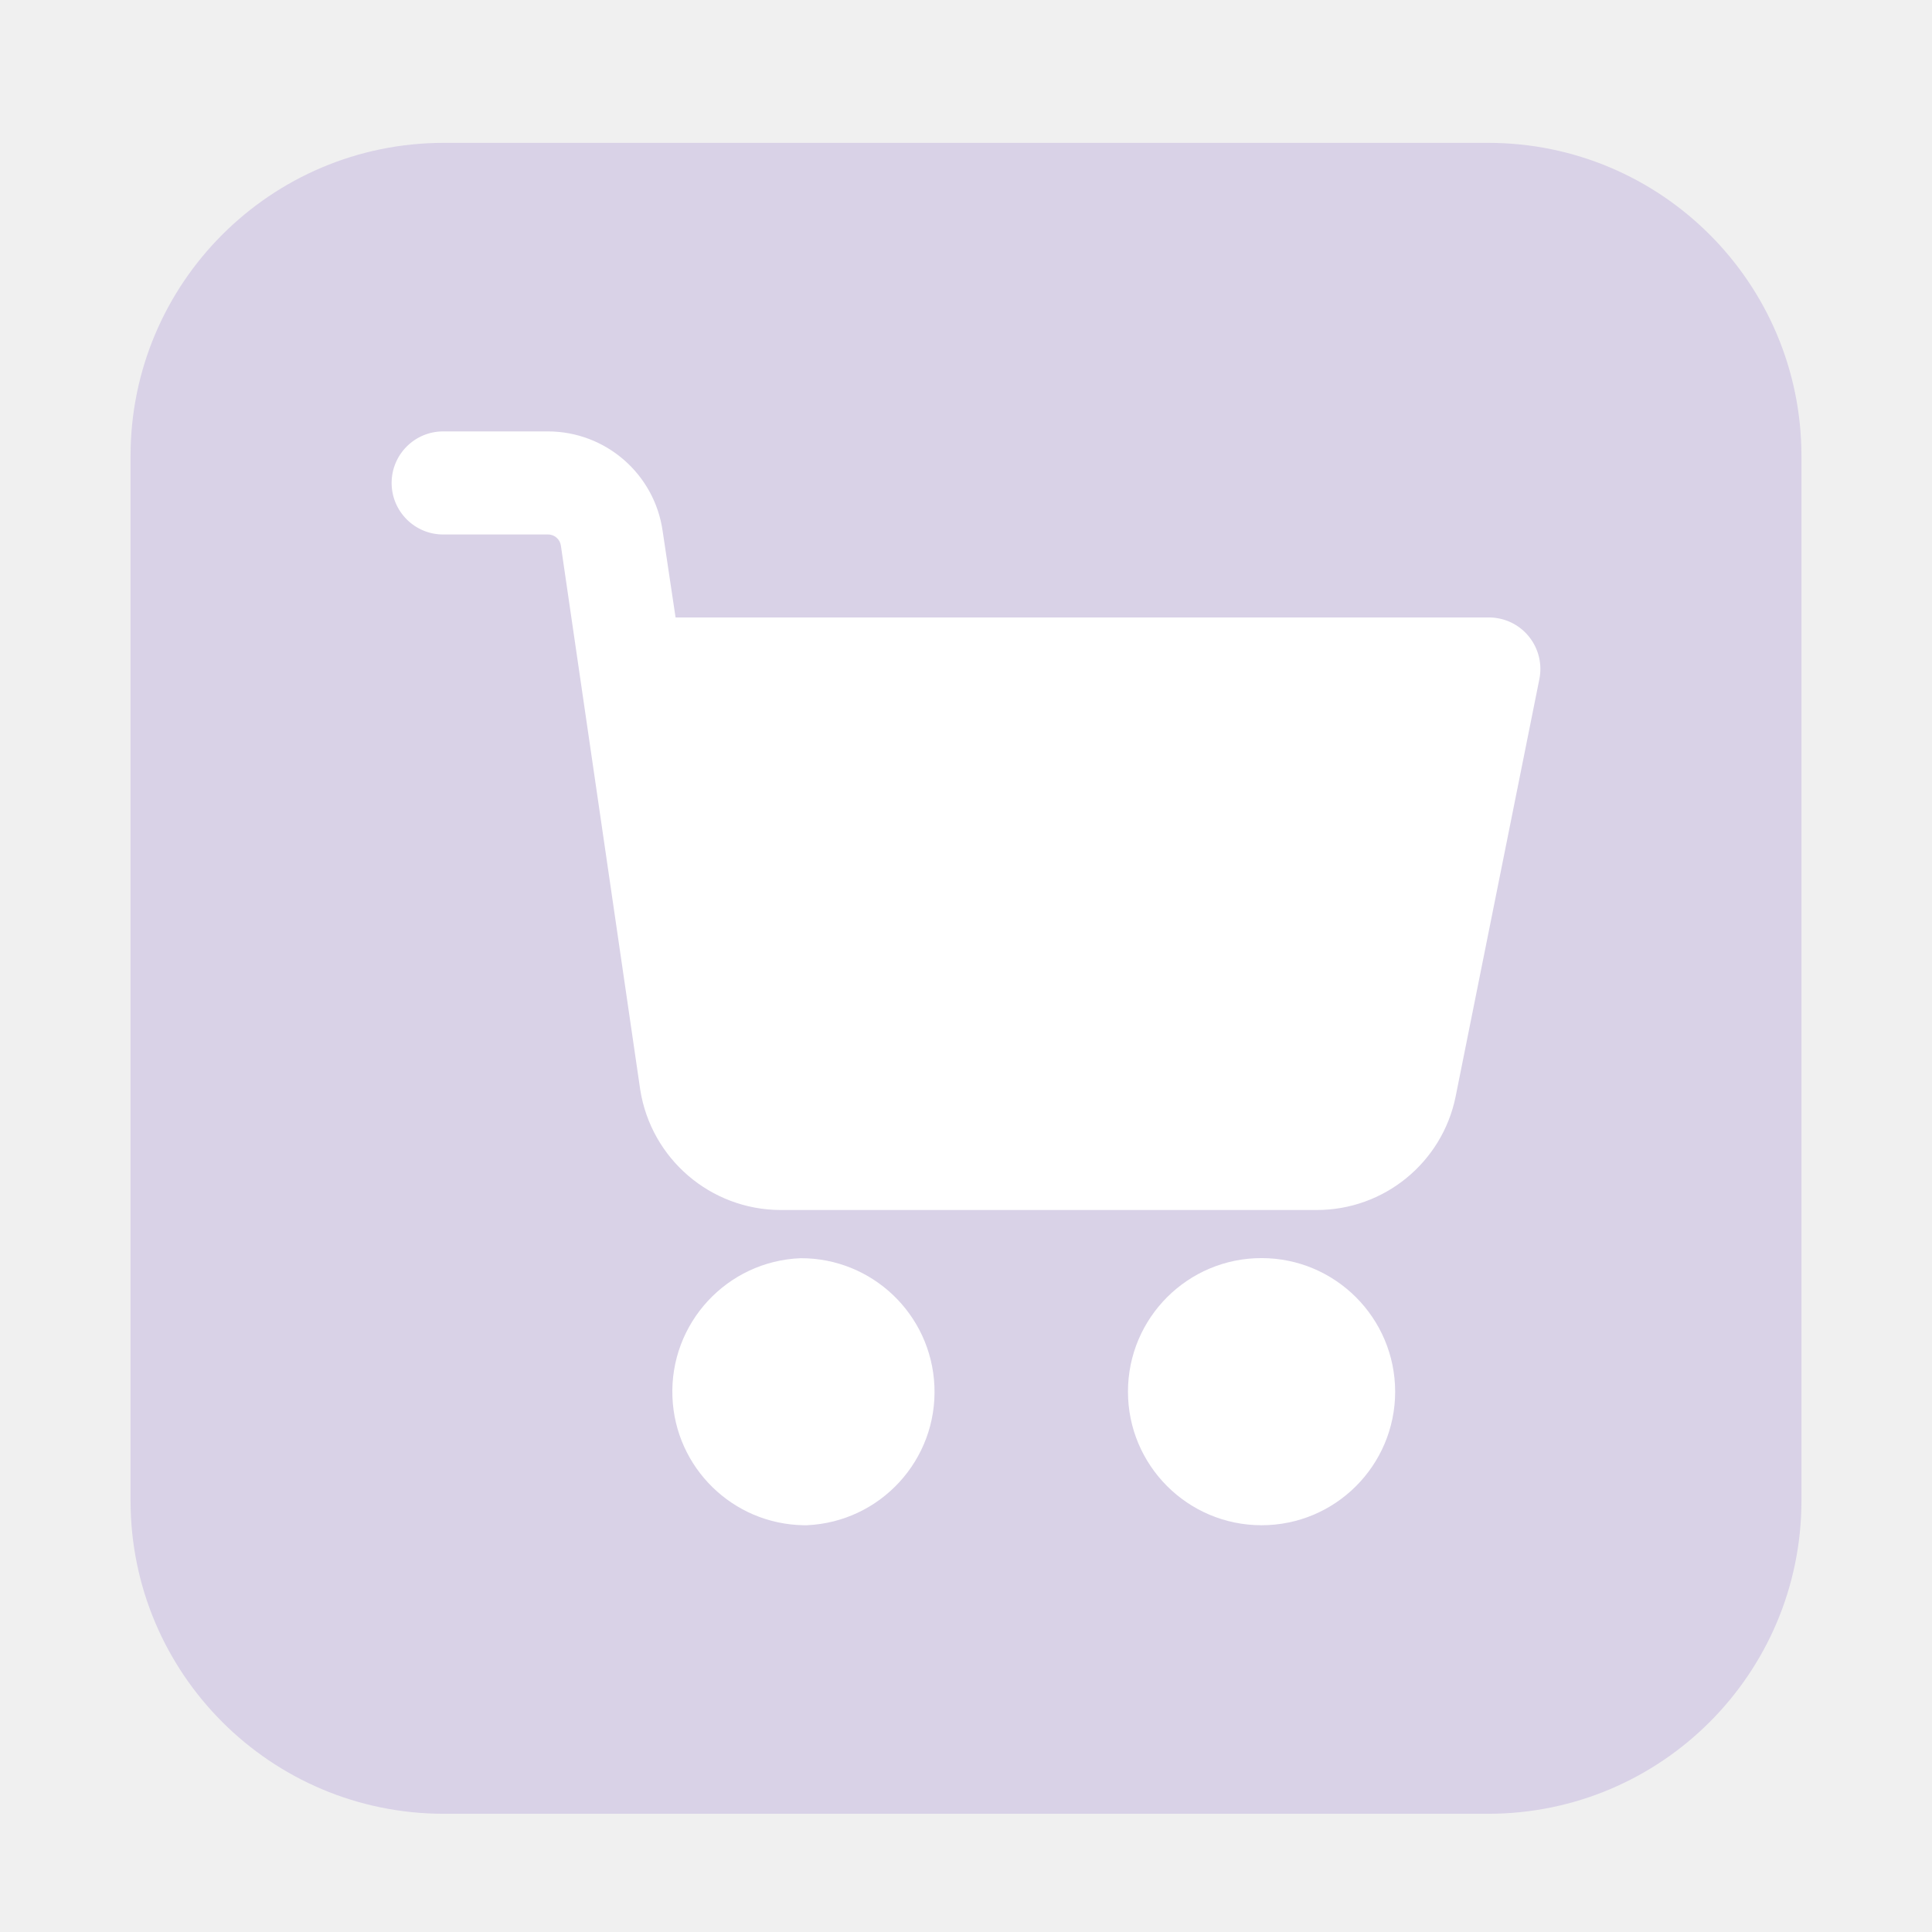
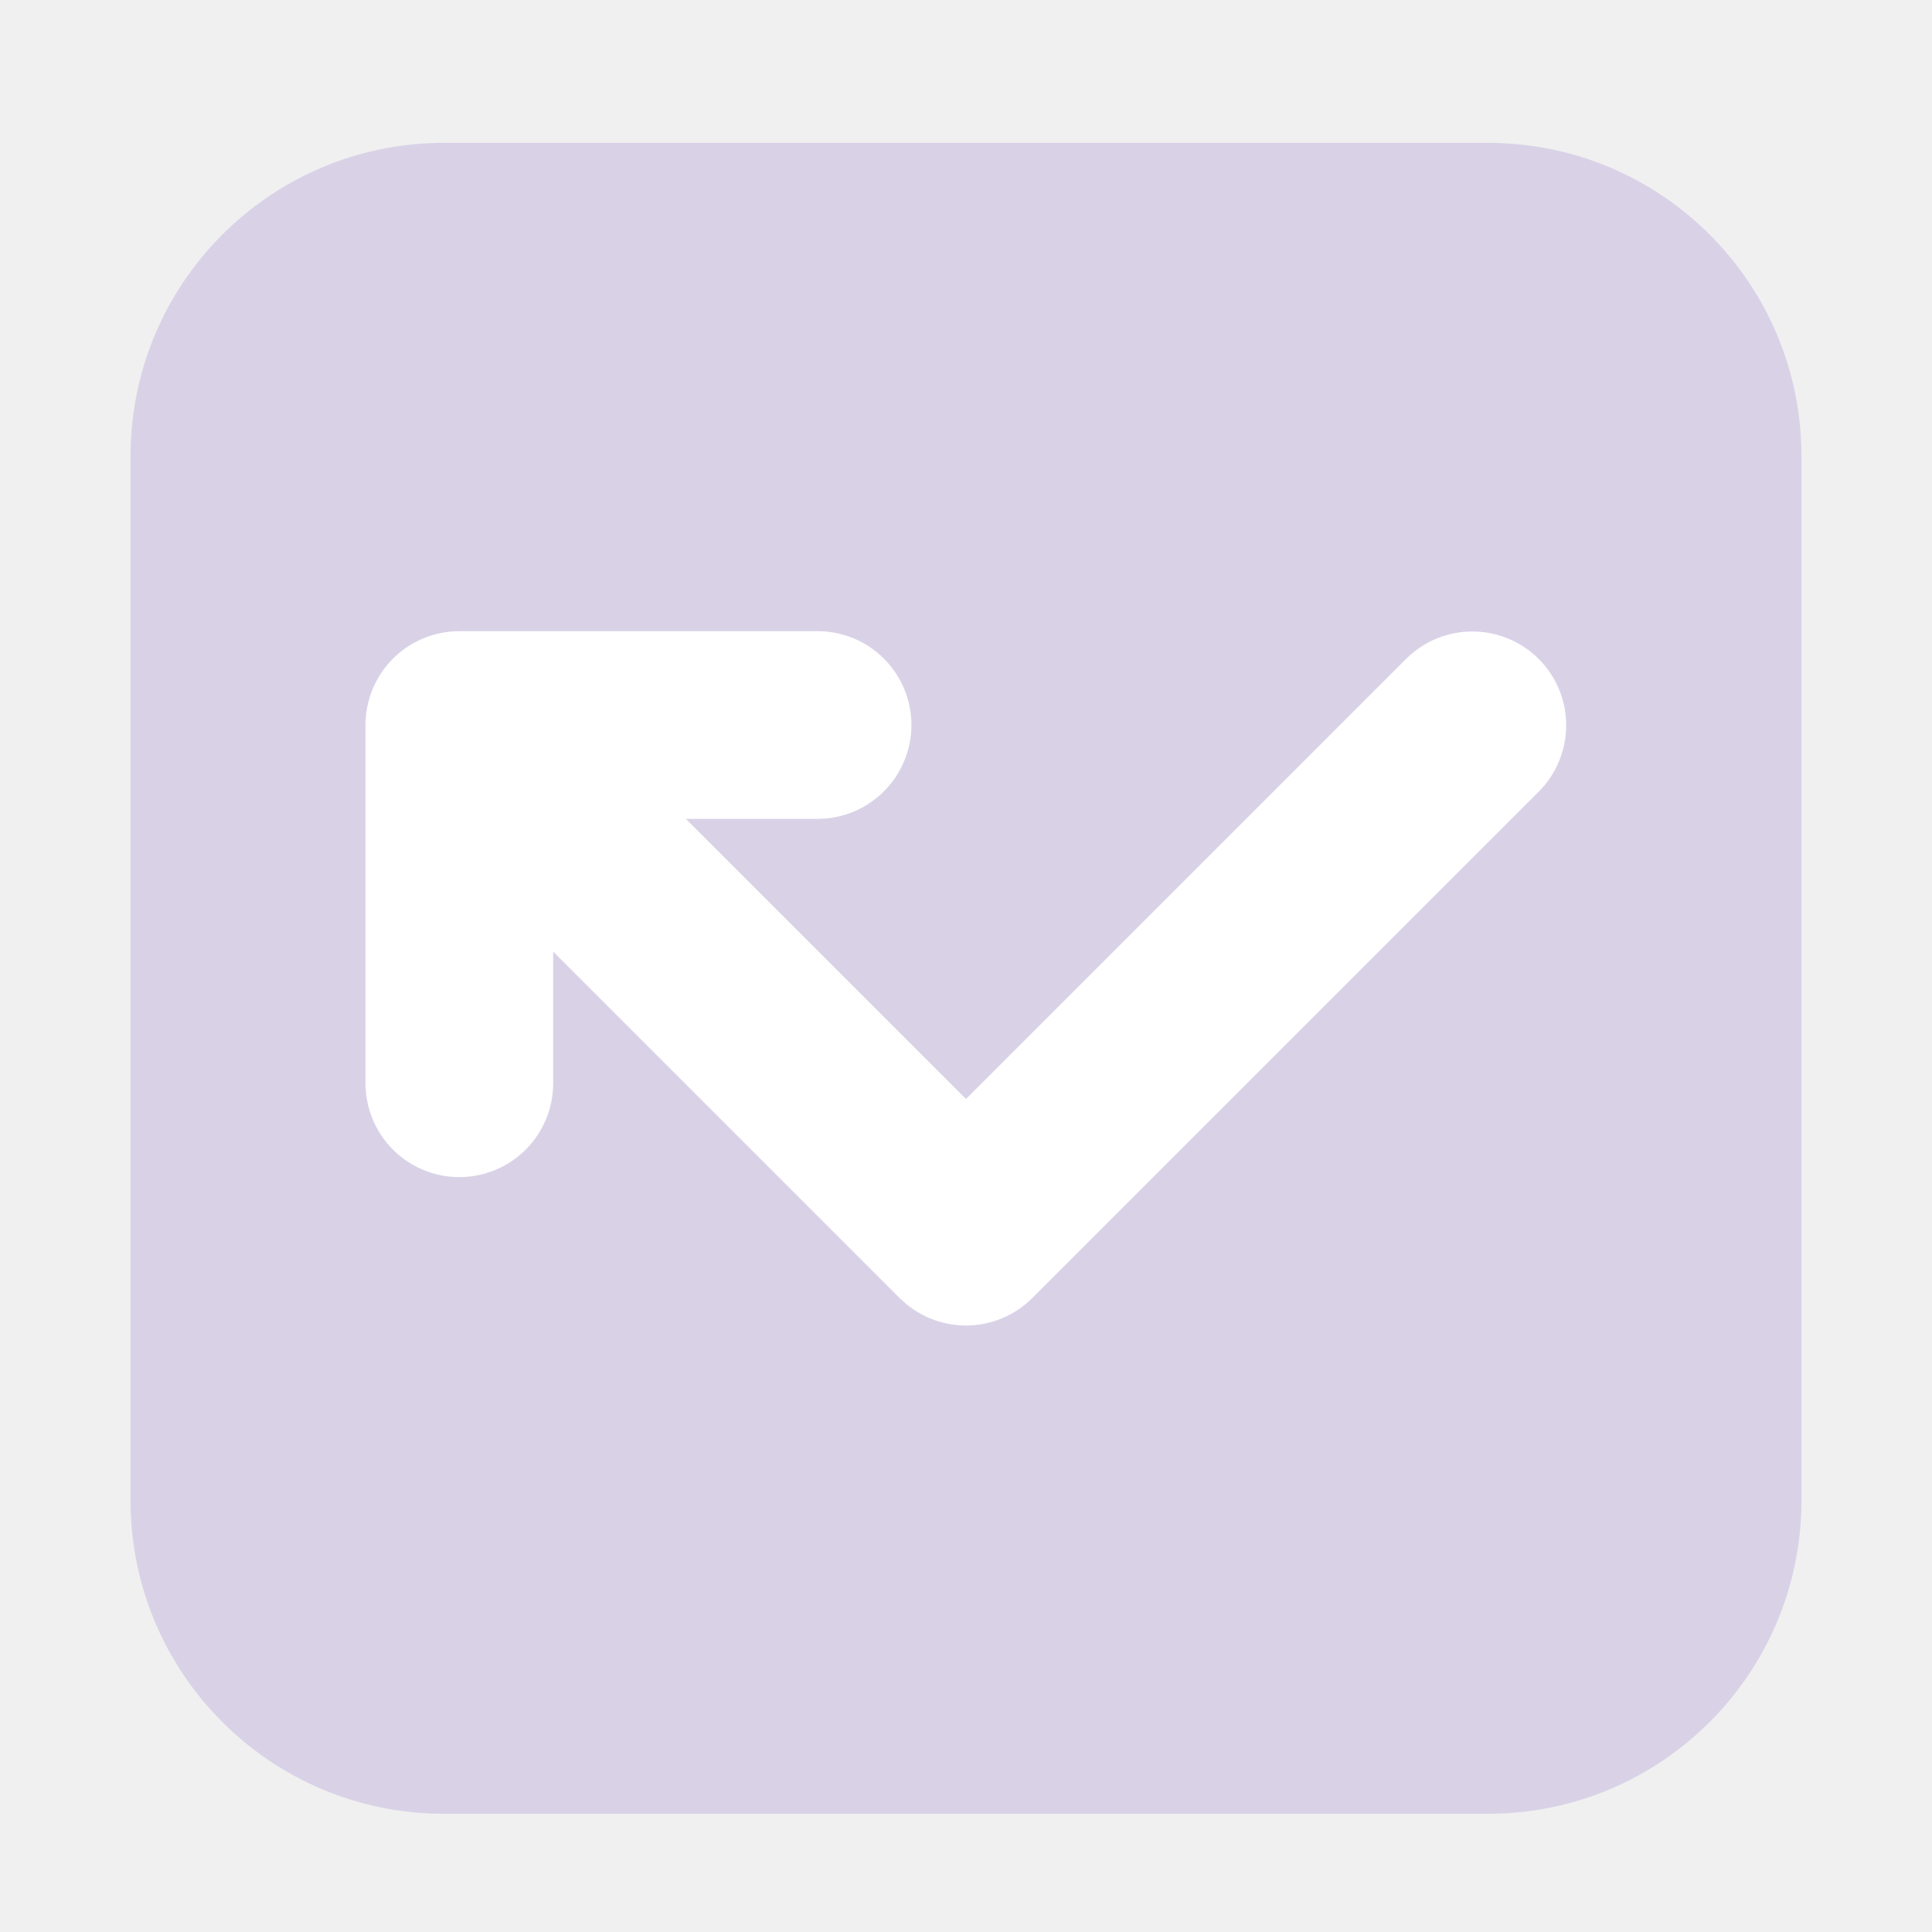
<svg xmlns="http://www.w3.org/2000/svg" width="37" height="37" viewBox="0 0 37 37" fill="none">
  <rect x="2.5" y="2.736" width="32" height="32" rx="6" fill="#D9D2E7" />
-   <g clip-path="url(#clip0_2638_826)">
-     <path d="M24.163 24.094C22.75 24.092 21.603 25.237 21.602 26.649C21.6 28.062 22.745 29.209 24.158 29.21C25.571 29.212 26.717 28.067 26.719 26.654C26.719 26.654 26.719 26.653 26.719 26.652C26.717 25.241 25.574 24.096 24.163 24.094Z" fill="white" />
-     <path d="M28.701 11.843C28.639 11.831 28.577 11.825 28.515 11.825H12.938L12.691 10.174C12.537 9.078 11.6 8.263 10.493 8.262H8.487C7.942 8.262 7.5 8.704 7.5 9.249C7.5 9.794 7.942 10.236 8.487 10.236H10.495C10.62 10.235 10.727 10.329 10.742 10.453L12.261 20.869C12.47 22.193 13.608 23.169 14.948 23.173H25.214C26.504 23.175 27.617 22.268 27.876 21.005L29.482 12.999C29.585 12.464 29.236 11.946 28.701 11.843Z" fill="white" />
-     <path d="M17.895 26.543C17.835 25.171 16.703 24.091 15.331 24.096C13.919 24.153 12.821 25.344 12.878 26.756C12.932 28.11 14.034 29.187 15.39 29.21H15.451C16.863 29.148 17.957 27.954 17.895 26.543Z" fill="white" />
+   <g clip-path="url(#clip0_2638_795)">
+     <path d="M7 13.885V20.746C7 21.223 7.189 21.68 7.526 22.017C7.863 22.354 8.32 22.543 8.797 22.543C9.273 22.543 9.73 22.354 10.067 22.017C10.404 21.68 10.594 21.223 10.594 20.746V18.223L17.229 24.858C17.566 25.195 18.023 25.385 18.5 25.385C18.977 25.385 19.433 25.195 19.77 24.858L29.474 15.155C29.808 14.818 29.995 14.362 29.994 13.886C29.993 13.411 29.804 12.956 29.468 12.62C29.132 12.284 28.677 12.095 28.201 12.094C27.726 12.092 27.27 12.28 26.933 12.614L18.5 21.047L13.135 15.682H15.658C16.134 15.682 16.592 15.492 16.928 15.155C17.265 14.818 17.455 14.361 17.455 13.885C17.455 13.408 17.265 12.951 16.928 12.614C16.592 12.277 16.134 12.088 15.658 12.088H8.797C8.32 12.088 7.863 12.277 7.526 12.614C7.189 12.951 7 13.408 7 13.885Z" fill="white" />
  </g>
  <defs>
-     <clipPath id="clip0_2638_826">
-       <rect width="22" height="22" fill="white" transform="translate(7.5 7.73633)" />
+     <clipPath id="clip0_2638_795">
+       <rect width="23" height="23" fill="white" transform="matrix(-1 0 0 1 30 7.23633)" />
    </clipPath>
  </defs>
</svg>
